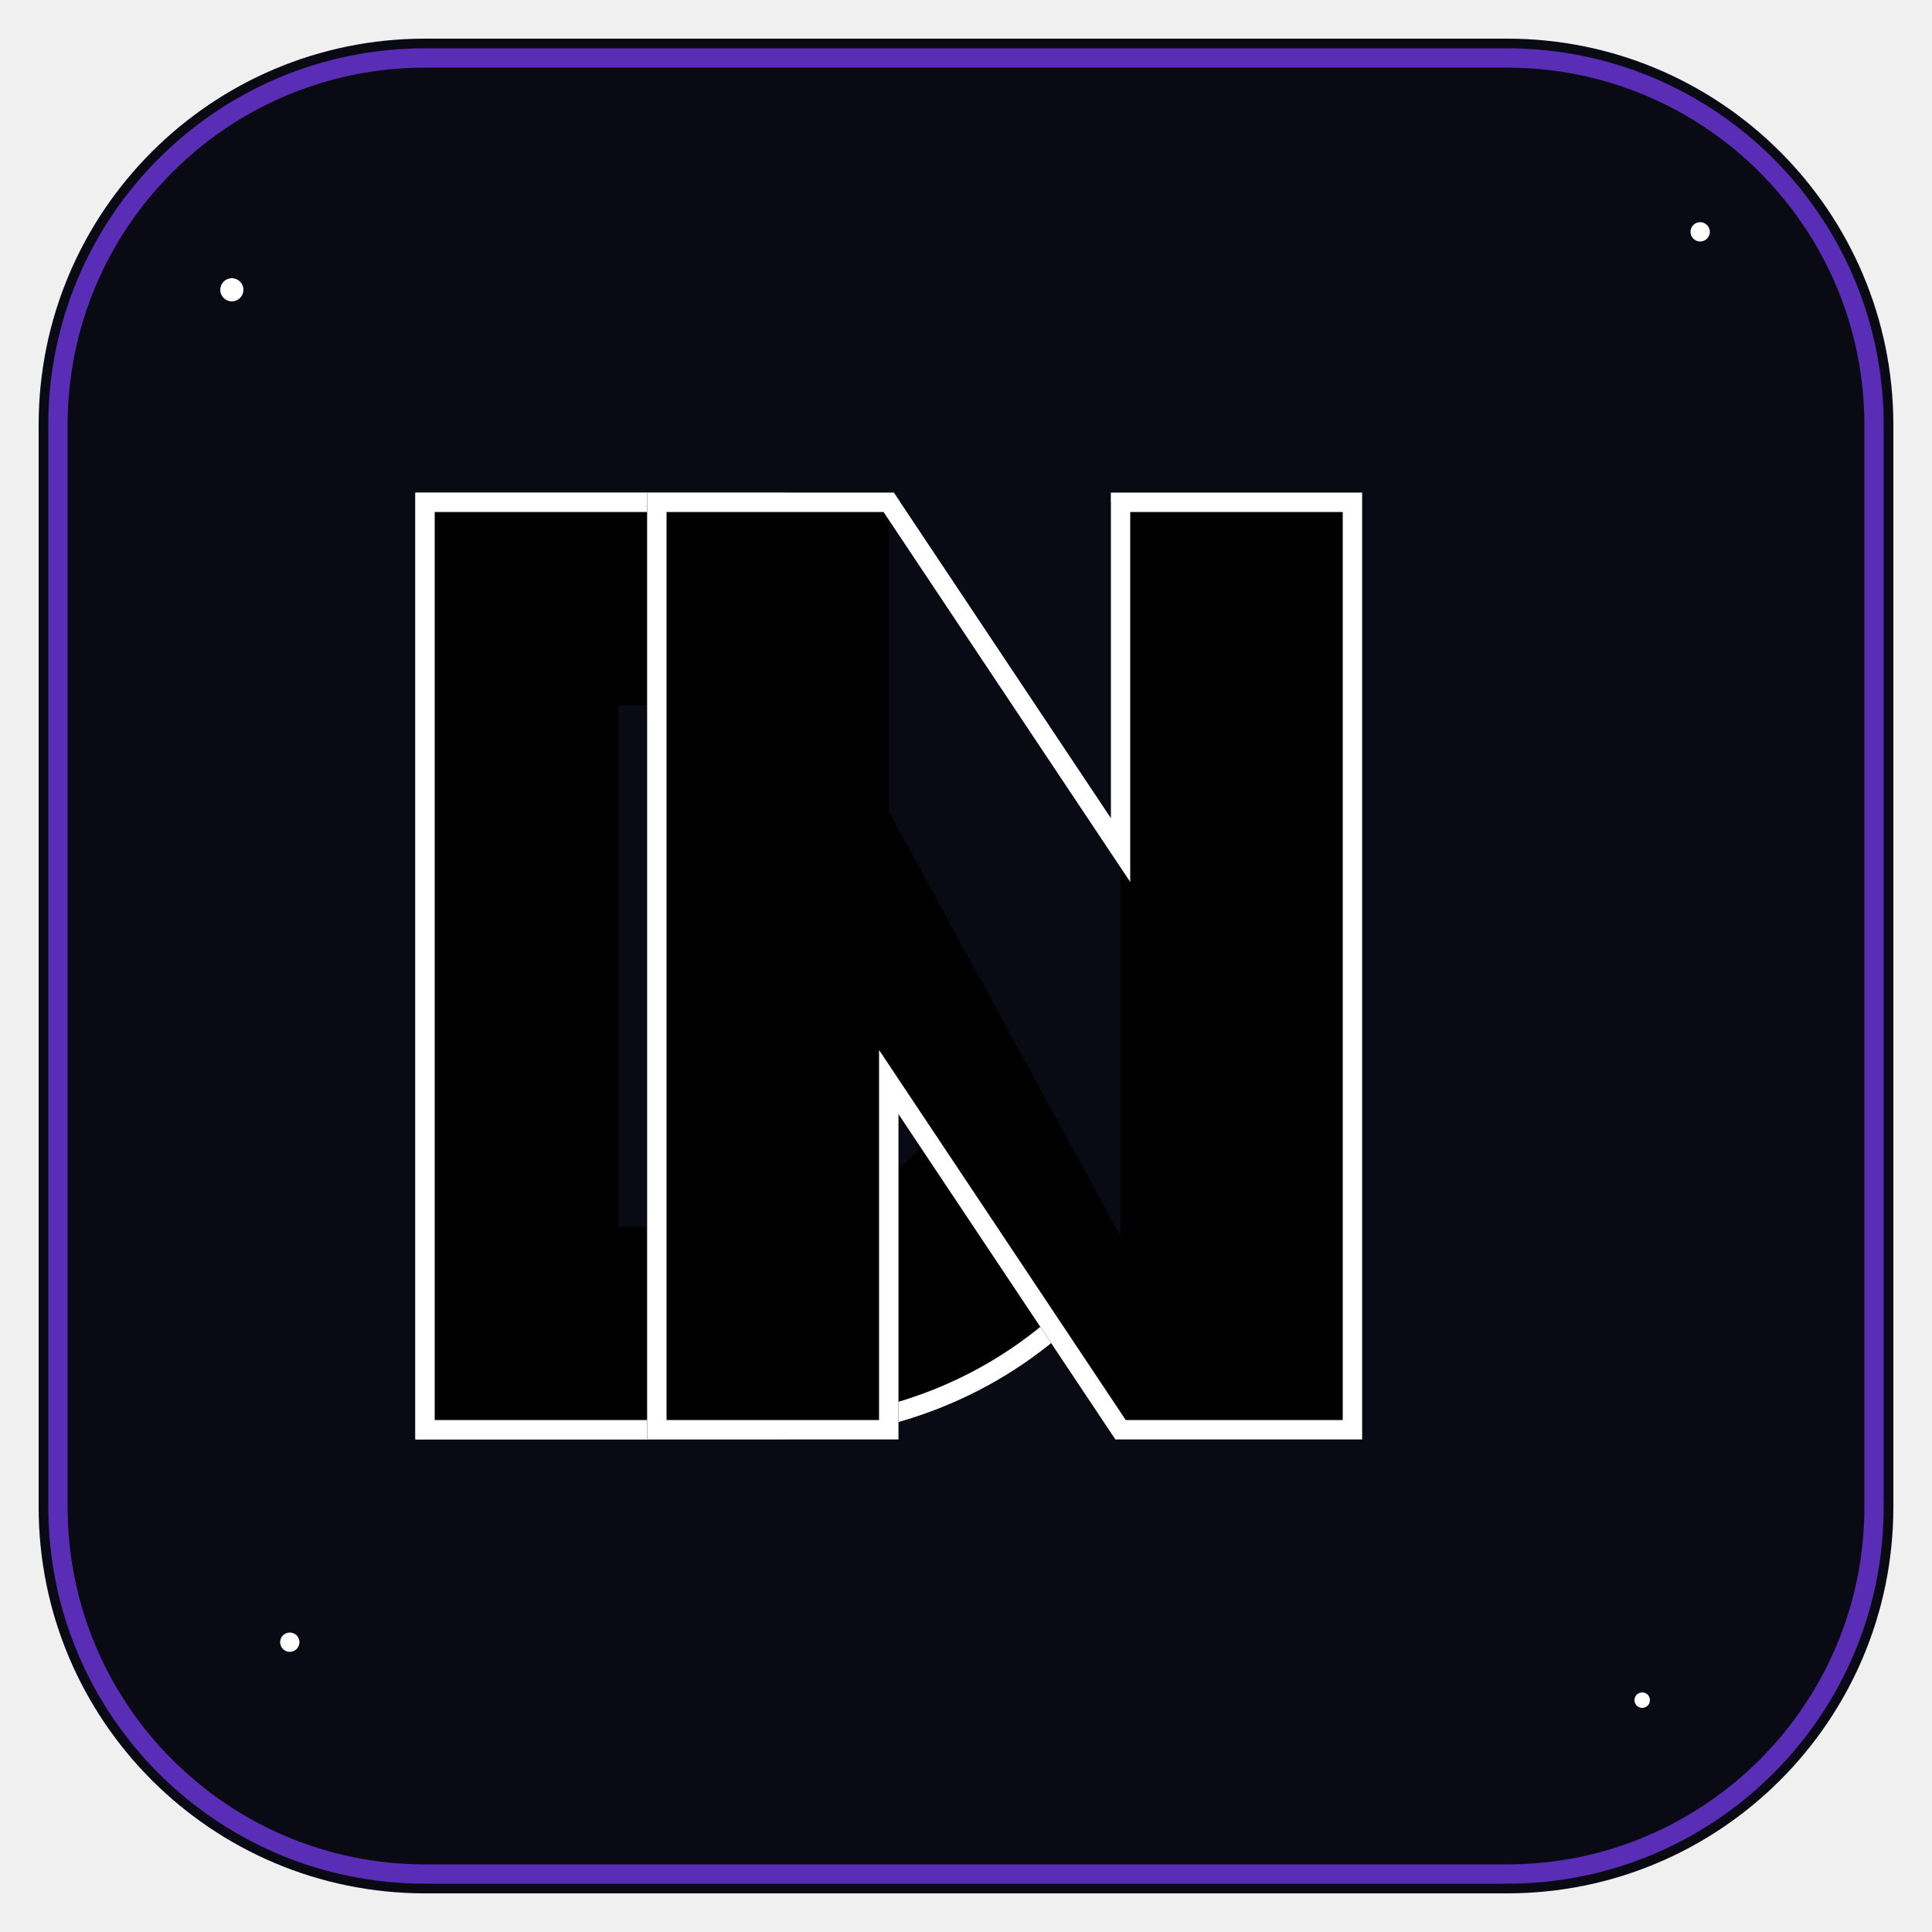
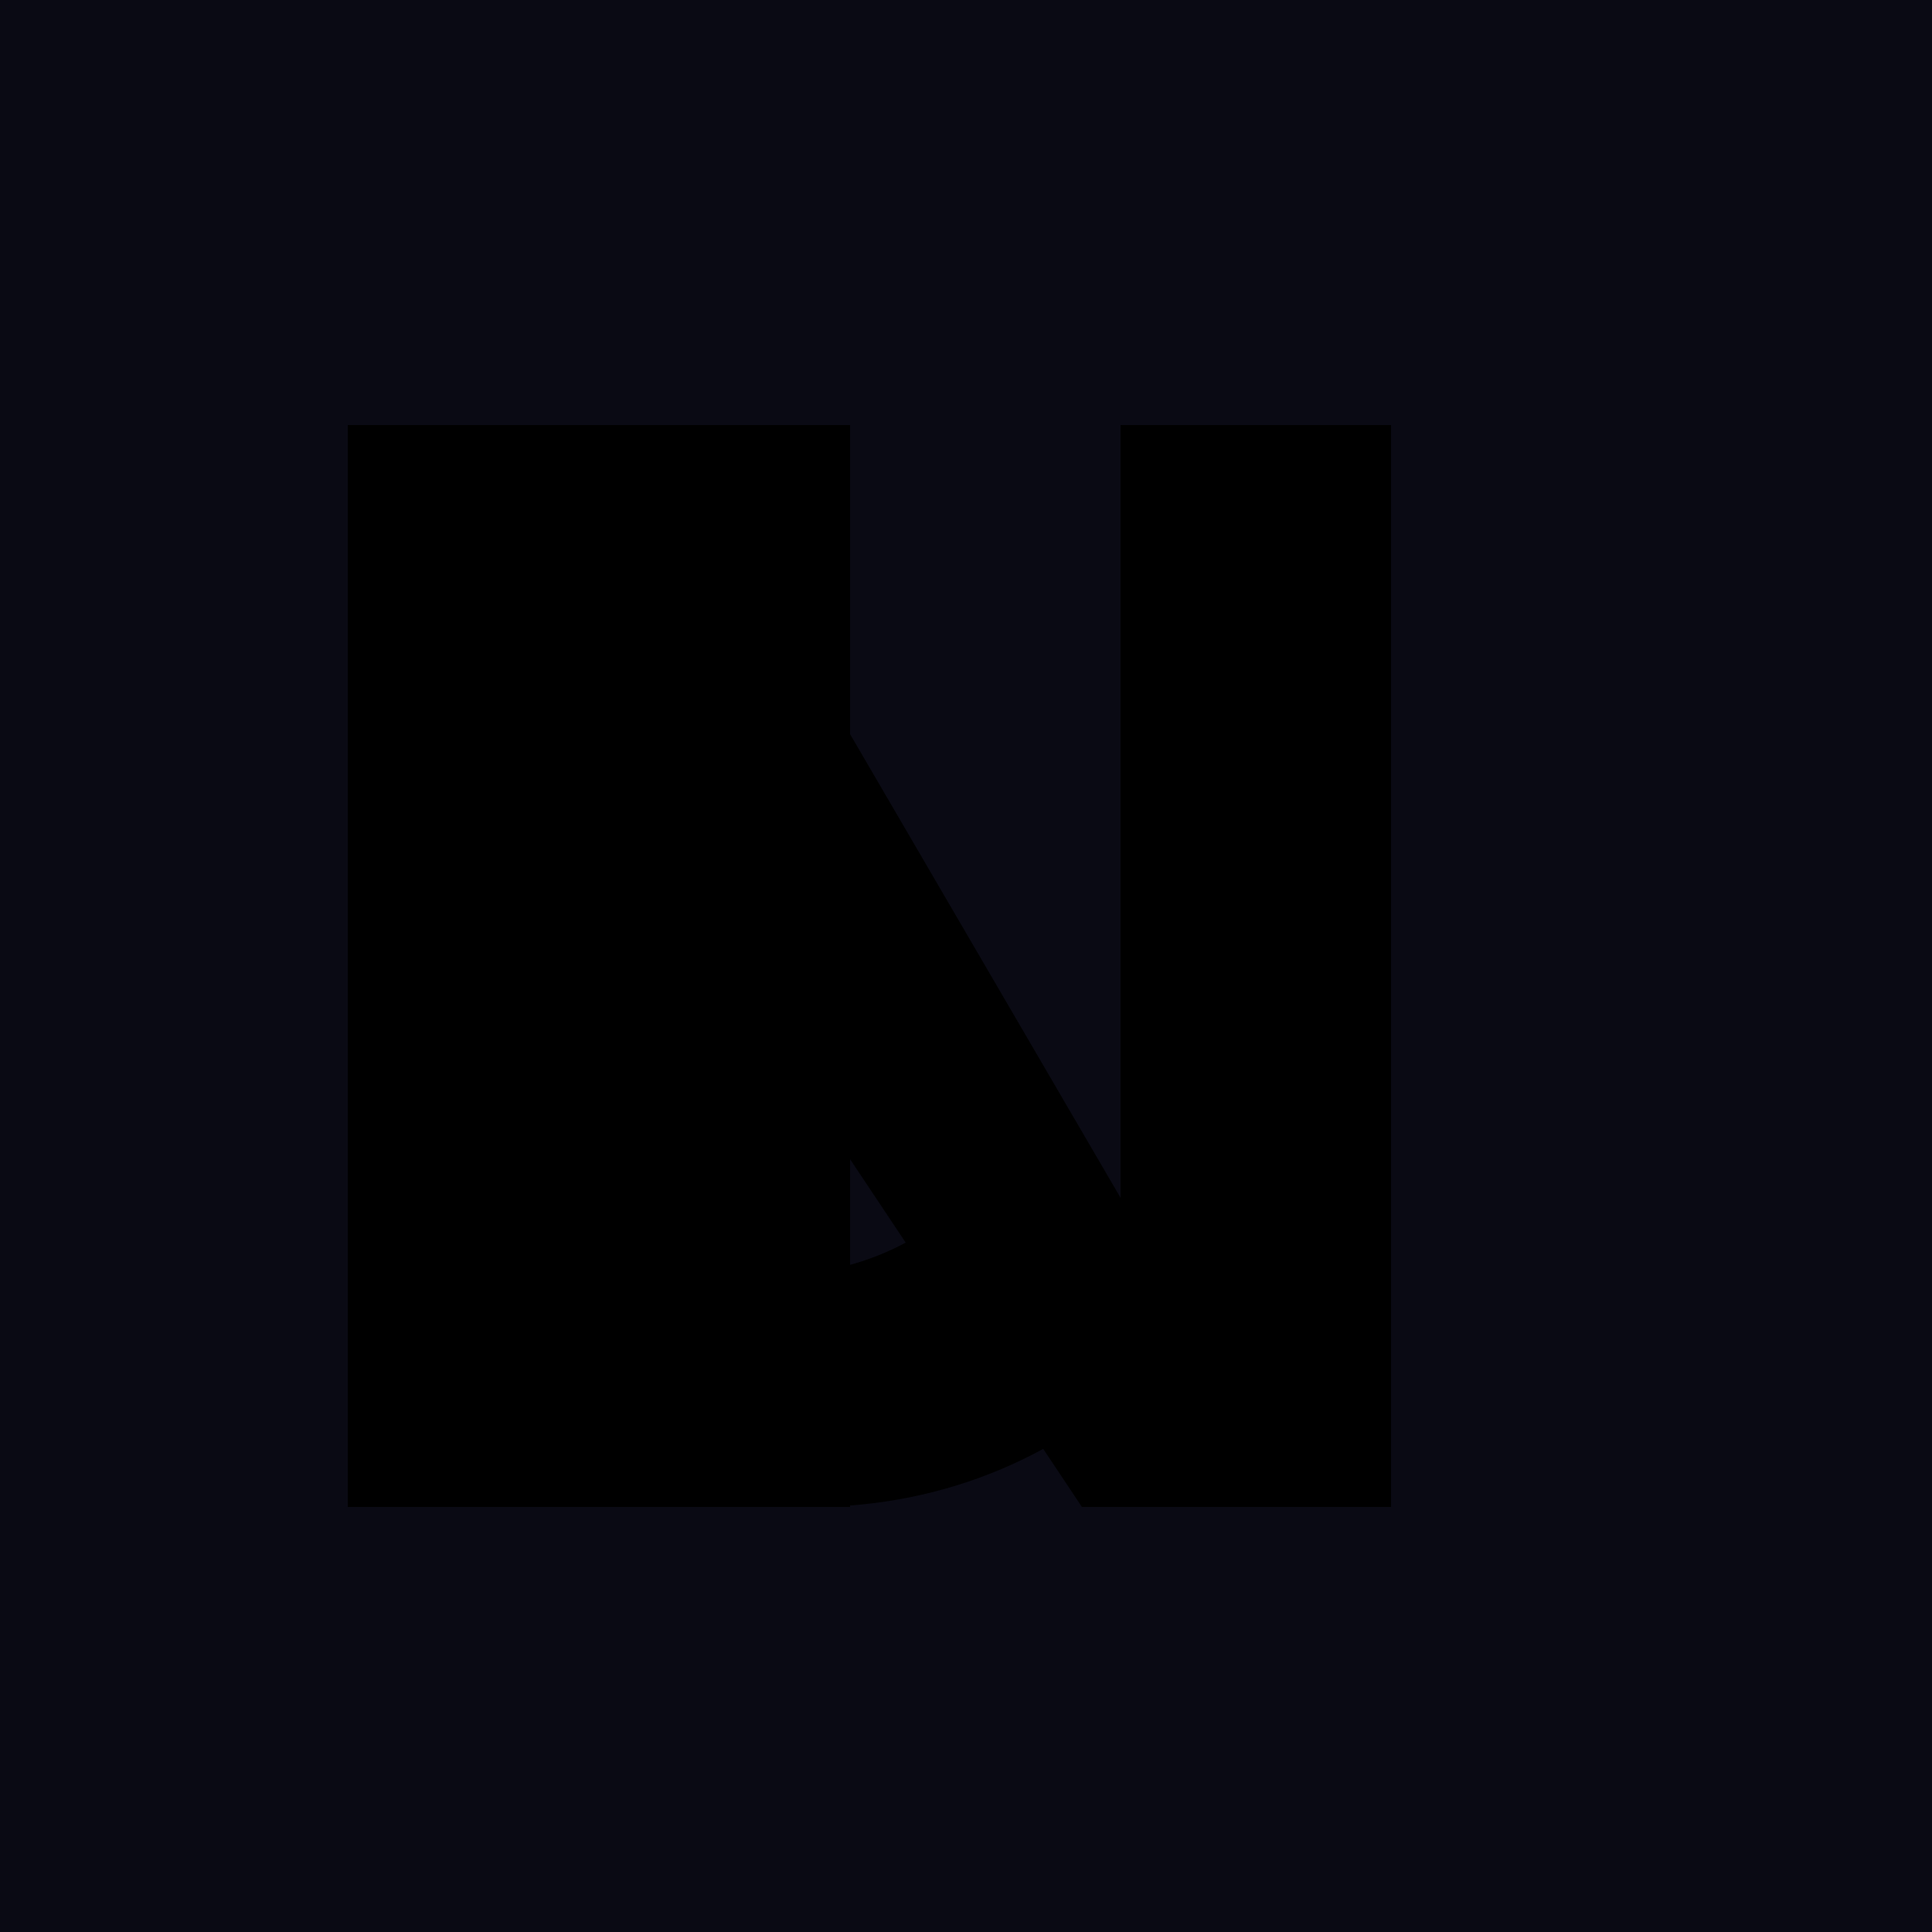
<svg xmlns="http://www.w3.org/2000/svg" width="32" height="32" viewBox="0 0 100 100" fill="none">
  <defs>
    <linearGradient id="bg" x1="0%" y1="0%" x2="100%" y2="100%">
-       <stop offset="0%" stopColor="#592DB5" />
-       <stop offset="100%" stopColor="#773DF2" />
-     </linearGradient>
-     <linearGradient id="bgLight" x1="0%" y1="0%" x2="100%" y2="100%">
-       <stop offset="0%" stopColor="#9B6BF5" />
-       <stop offset="100%" stopColor="#B68DF7" />
+       <stop offset="0%" stopColor="#773DF2" />
+       <stop offset="100%" stopColor="#592DB5" />
    </linearGradient>
  </defs>
-   <rect x="2" y="2" width="96" height="96" rx="20" fill="#0A0A14" />
-   <rect x="3" y="3" width="94" height="94" rx="19" fill="none" stroke="#592DB5" strokeOpacity="0.2" strokeWidth="0.5" />
-   <path d="M22 26H40C52 26 62 35 62 48V52C62 65 52 74 40 74H22V26Z" stroke="white" strokeWidth="1.5" strokeOpacity="0.35" fill="none" />
-   <path d="M22 26H40C52 26 62 35 62 48V52C62 65 52 74 40 74H22V26Z" fill="url(#bg)" />
-   <path d="M32 36H38C45 36 51 41 51 48V52C51 59 45 64 38 64H32V36Z" fill="#0A0A14" />
-   <path d="M32 36H38C45 36 51 41 51 48V52C51 59 45 64 38 64H32" fill="none" stroke="url(#bgLight)" strokeWidth="1.5" strokeOpacity="0.6" />
-   <path d="M22 26H40C52 26 62 35 62 48V52C62 65 52 74 40 74H22V26Z" fill="none" stroke="white" strokeWidth="0.8" strokeOpacity="0.25" />
-   <path d="M46 74V56L58 74H70V26H58V44L46 26H34V74H46Z" stroke="white" strokeWidth="1.5" strokeOpacity="0.35" fill="none" />
-   <path d="M46 74V56L58 74H70V26H58V44L46 26H34V74H46Z" fill="url(#bg)" />
-   <path d="M58 44V64L46 42V26H58V44Z" fill="#0A0A14" />
-   <path d="M34 74V26H46L58 44V26H70V74H58L46 56V74H34Z" fill="none" stroke="url(#bgLight)" strokeWidth="1.5" strokeOpacity="0.6" />
-   <path d="M46 74V56L58 74H70V26H58V44L46 26H34V74H46Z" fill="none" stroke="white" strokeWidth="0.8" strokeOpacity="0.25" />
-   <circle cx="12" cy="15" r="0.6" fill="white" fillOpacity="0.15" />
-   <circle cx="88" cy="12" r="0.5" fill="white" fillOpacity="0.12" />
-   <circle cx="85" cy="88" r="0.4" fill="white" fillOpacity="0.1" />
-   <circle cx="15" cy="85" r="0.5" fill="white" fillOpacity="0.12" />
+   <rect x="0" y="0" width="100" height="100" fill="#0A0A14" />
+   <path d="M18 22H42C56 22 67 33 67 48V52C67 67 56 78 42 78H18V22Z" fill="url(#bg)" />
+   <path d="M30 34H40C48 34 54 40 54 48V52C54 60 48 66 40 66H30V34Z" fill="#0A0A14" />
+   <path d="M44 78V60L56 78H72V22H58V40L44 22H30V78H44Z" fill="url(#bg)" />
+   <path d="M58 40V62L44 38V22H58V40Z" fill="#0A0A14" />
</svg>
